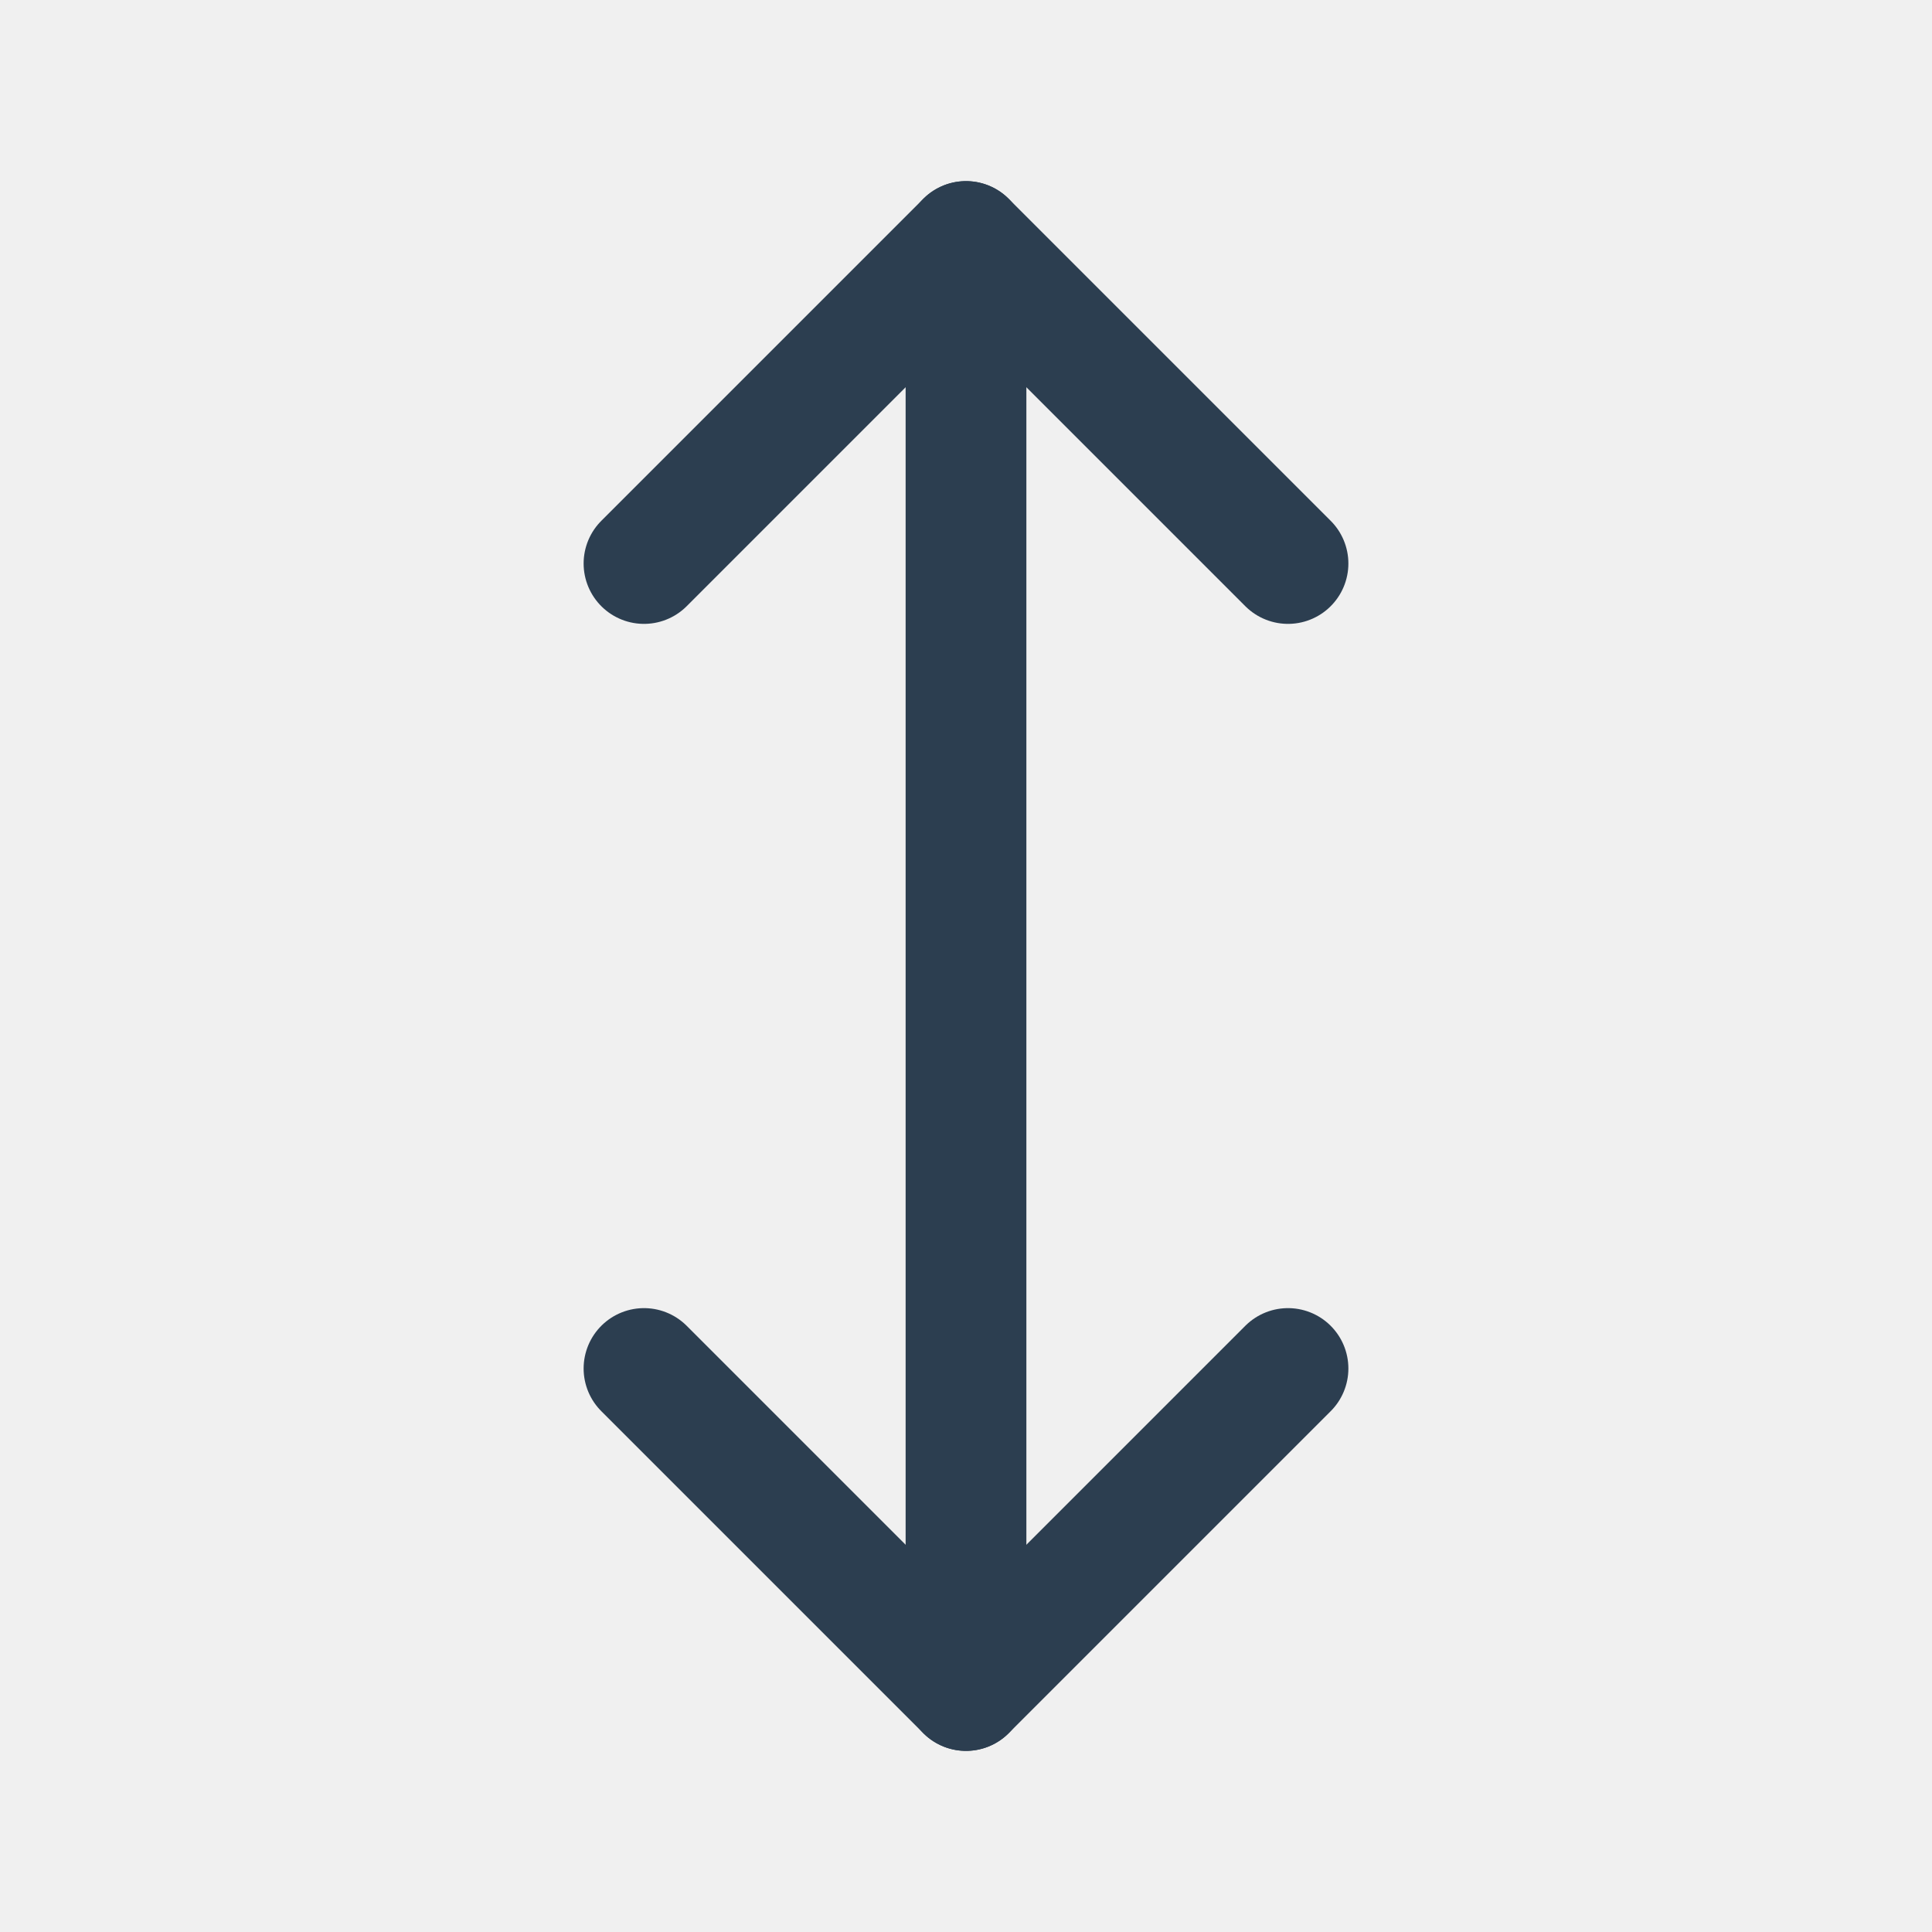
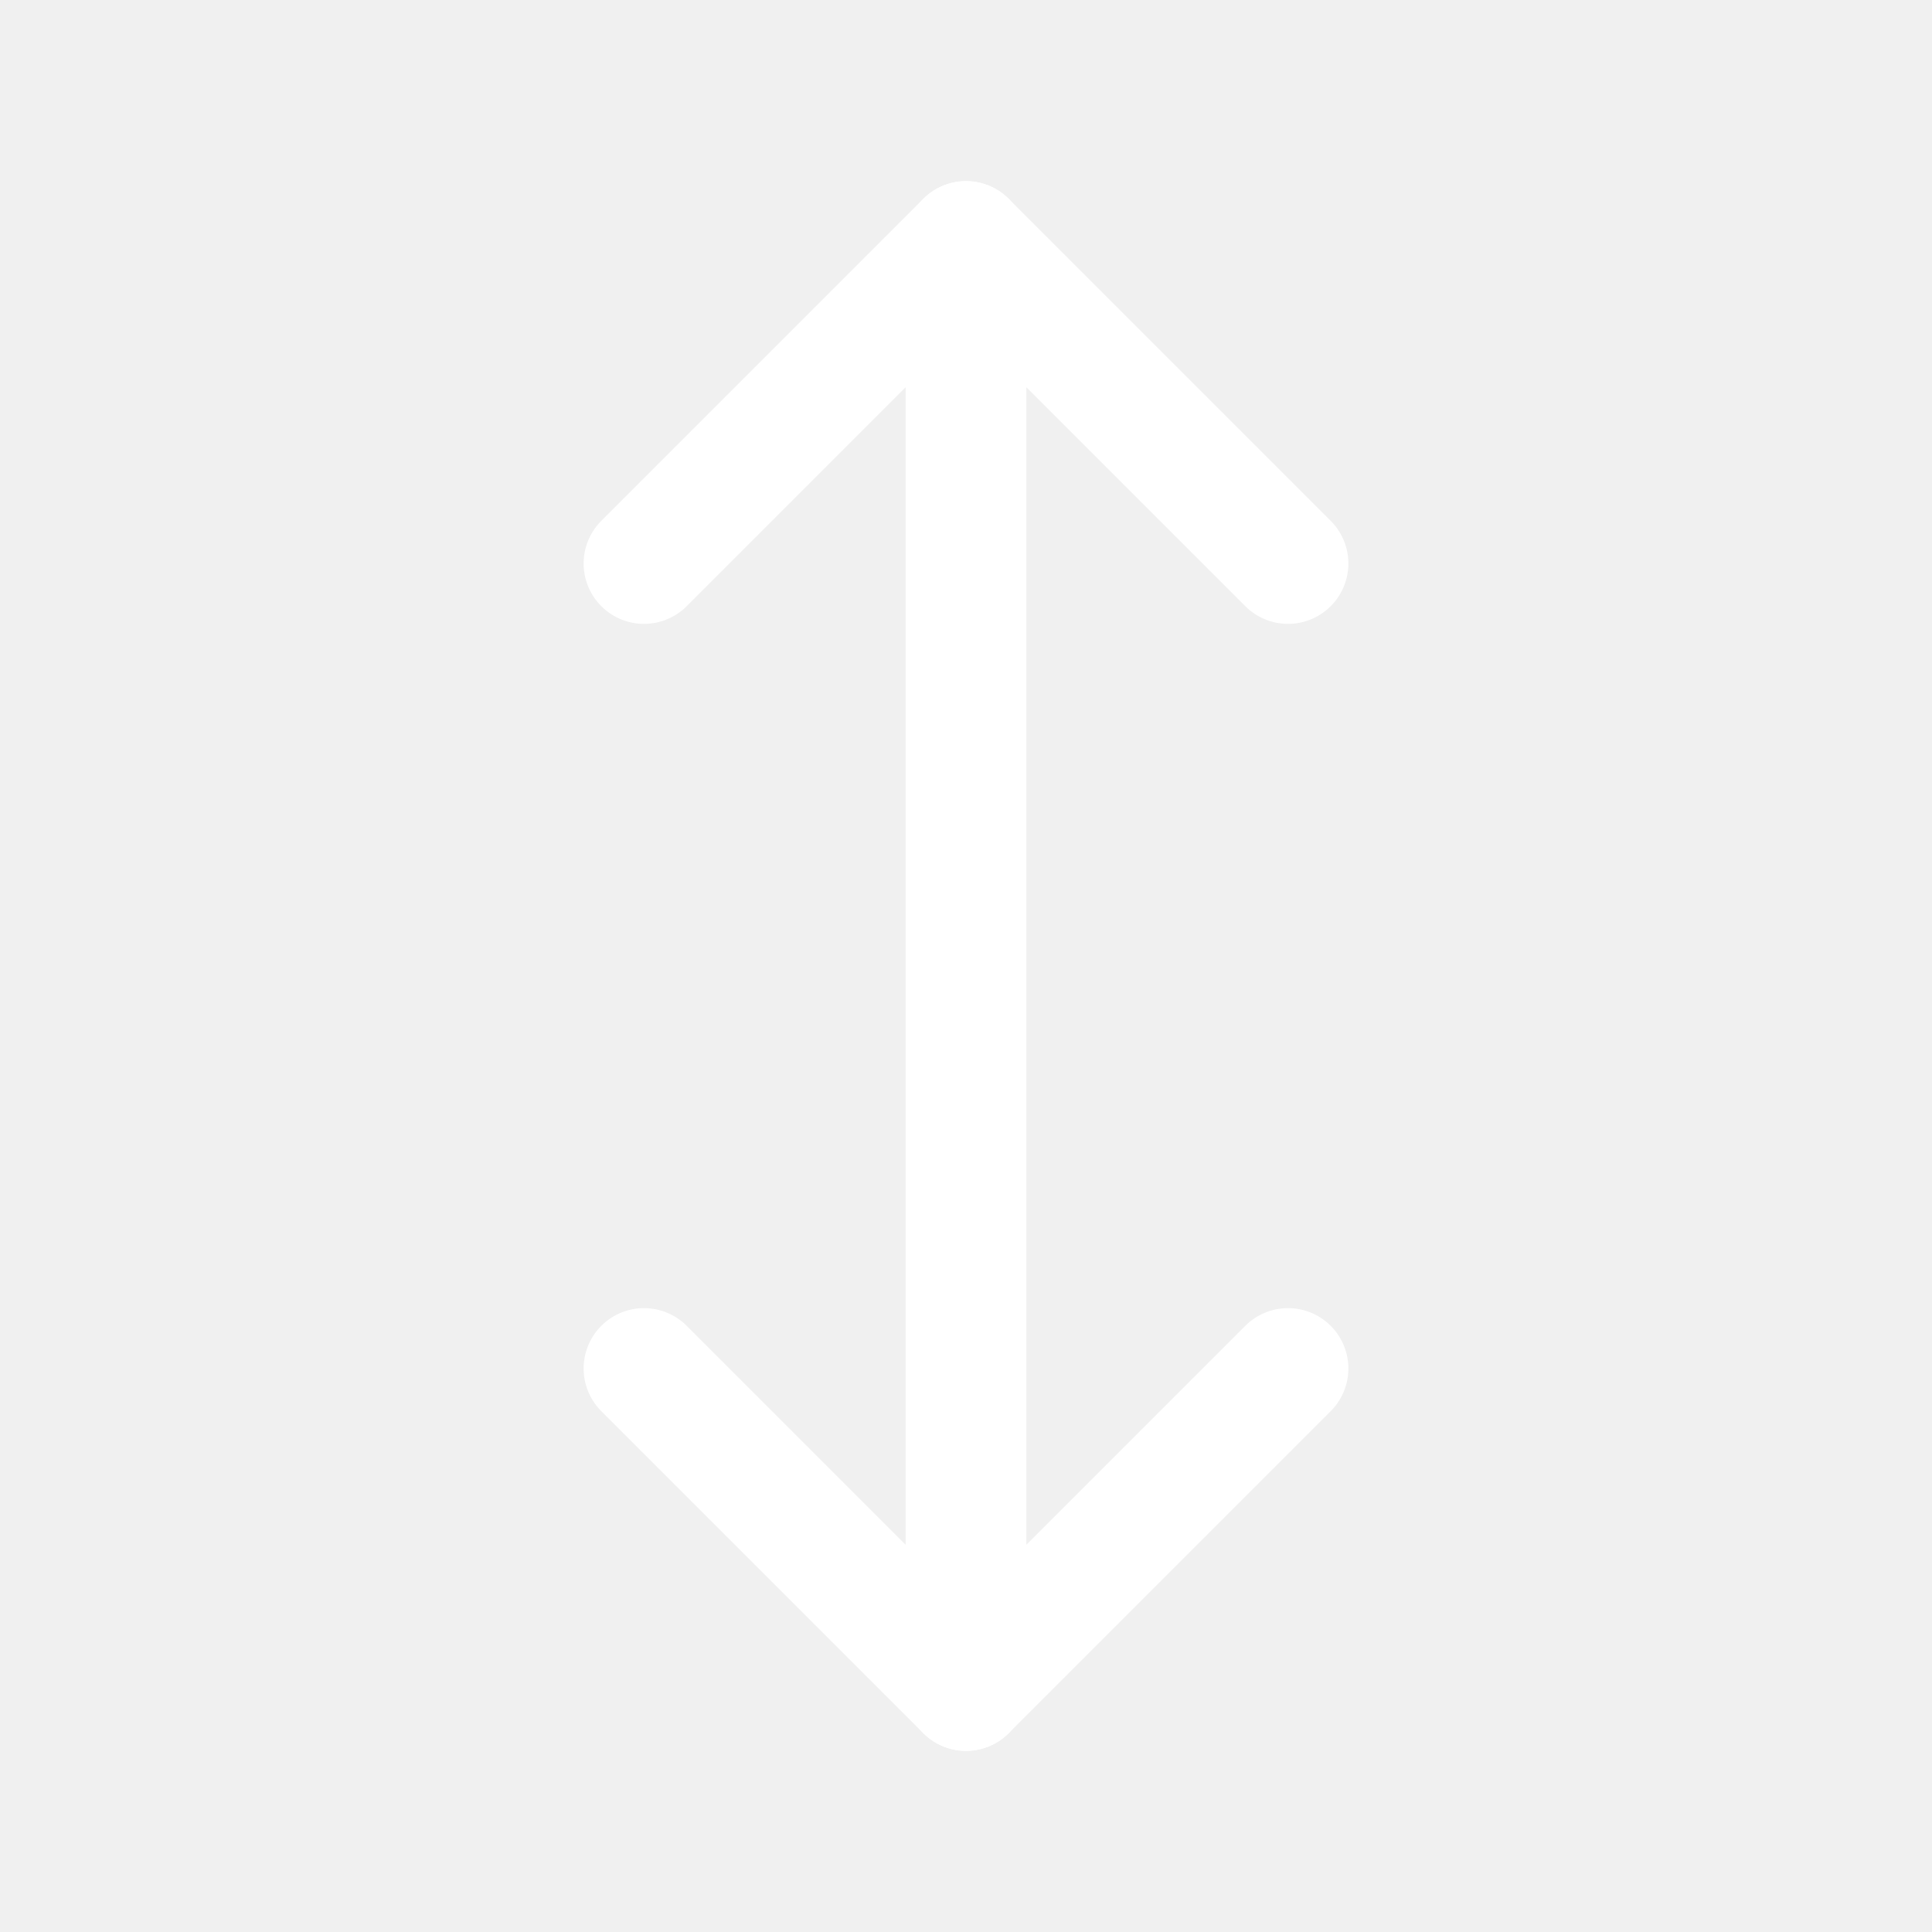
- <svg xmlns="http://www.w3.org/2000/svg" class="icon icon-tabler icon-tabler-arrows-vertical" width="44" height="44" viewBox="0 0 24 24" stroke-width="1.5" stroke="#2c3e50" fill="none" stroke-linecap="round" stroke-linejoin="round">
+ <svg xmlns="http://www.w3.org/2000/svg" class="icon icon-tabler icon-tabler-arrows-vertical" width="44" height="44" viewBox="0 0 24 24" stroke-width="1.5" stroke="#ffffff" fill="none" stroke-linecap="round" stroke-linejoin="round">
  <path stroke="none" d="M0 0h24v24H0z" fill="none" />
  <polyline points="8 7 12 3 16 7" />
  <polyline points="8 17 12 21 16 17" />
  <line x1="12" y1="3" x2="12" y2="21" />
</svg>
